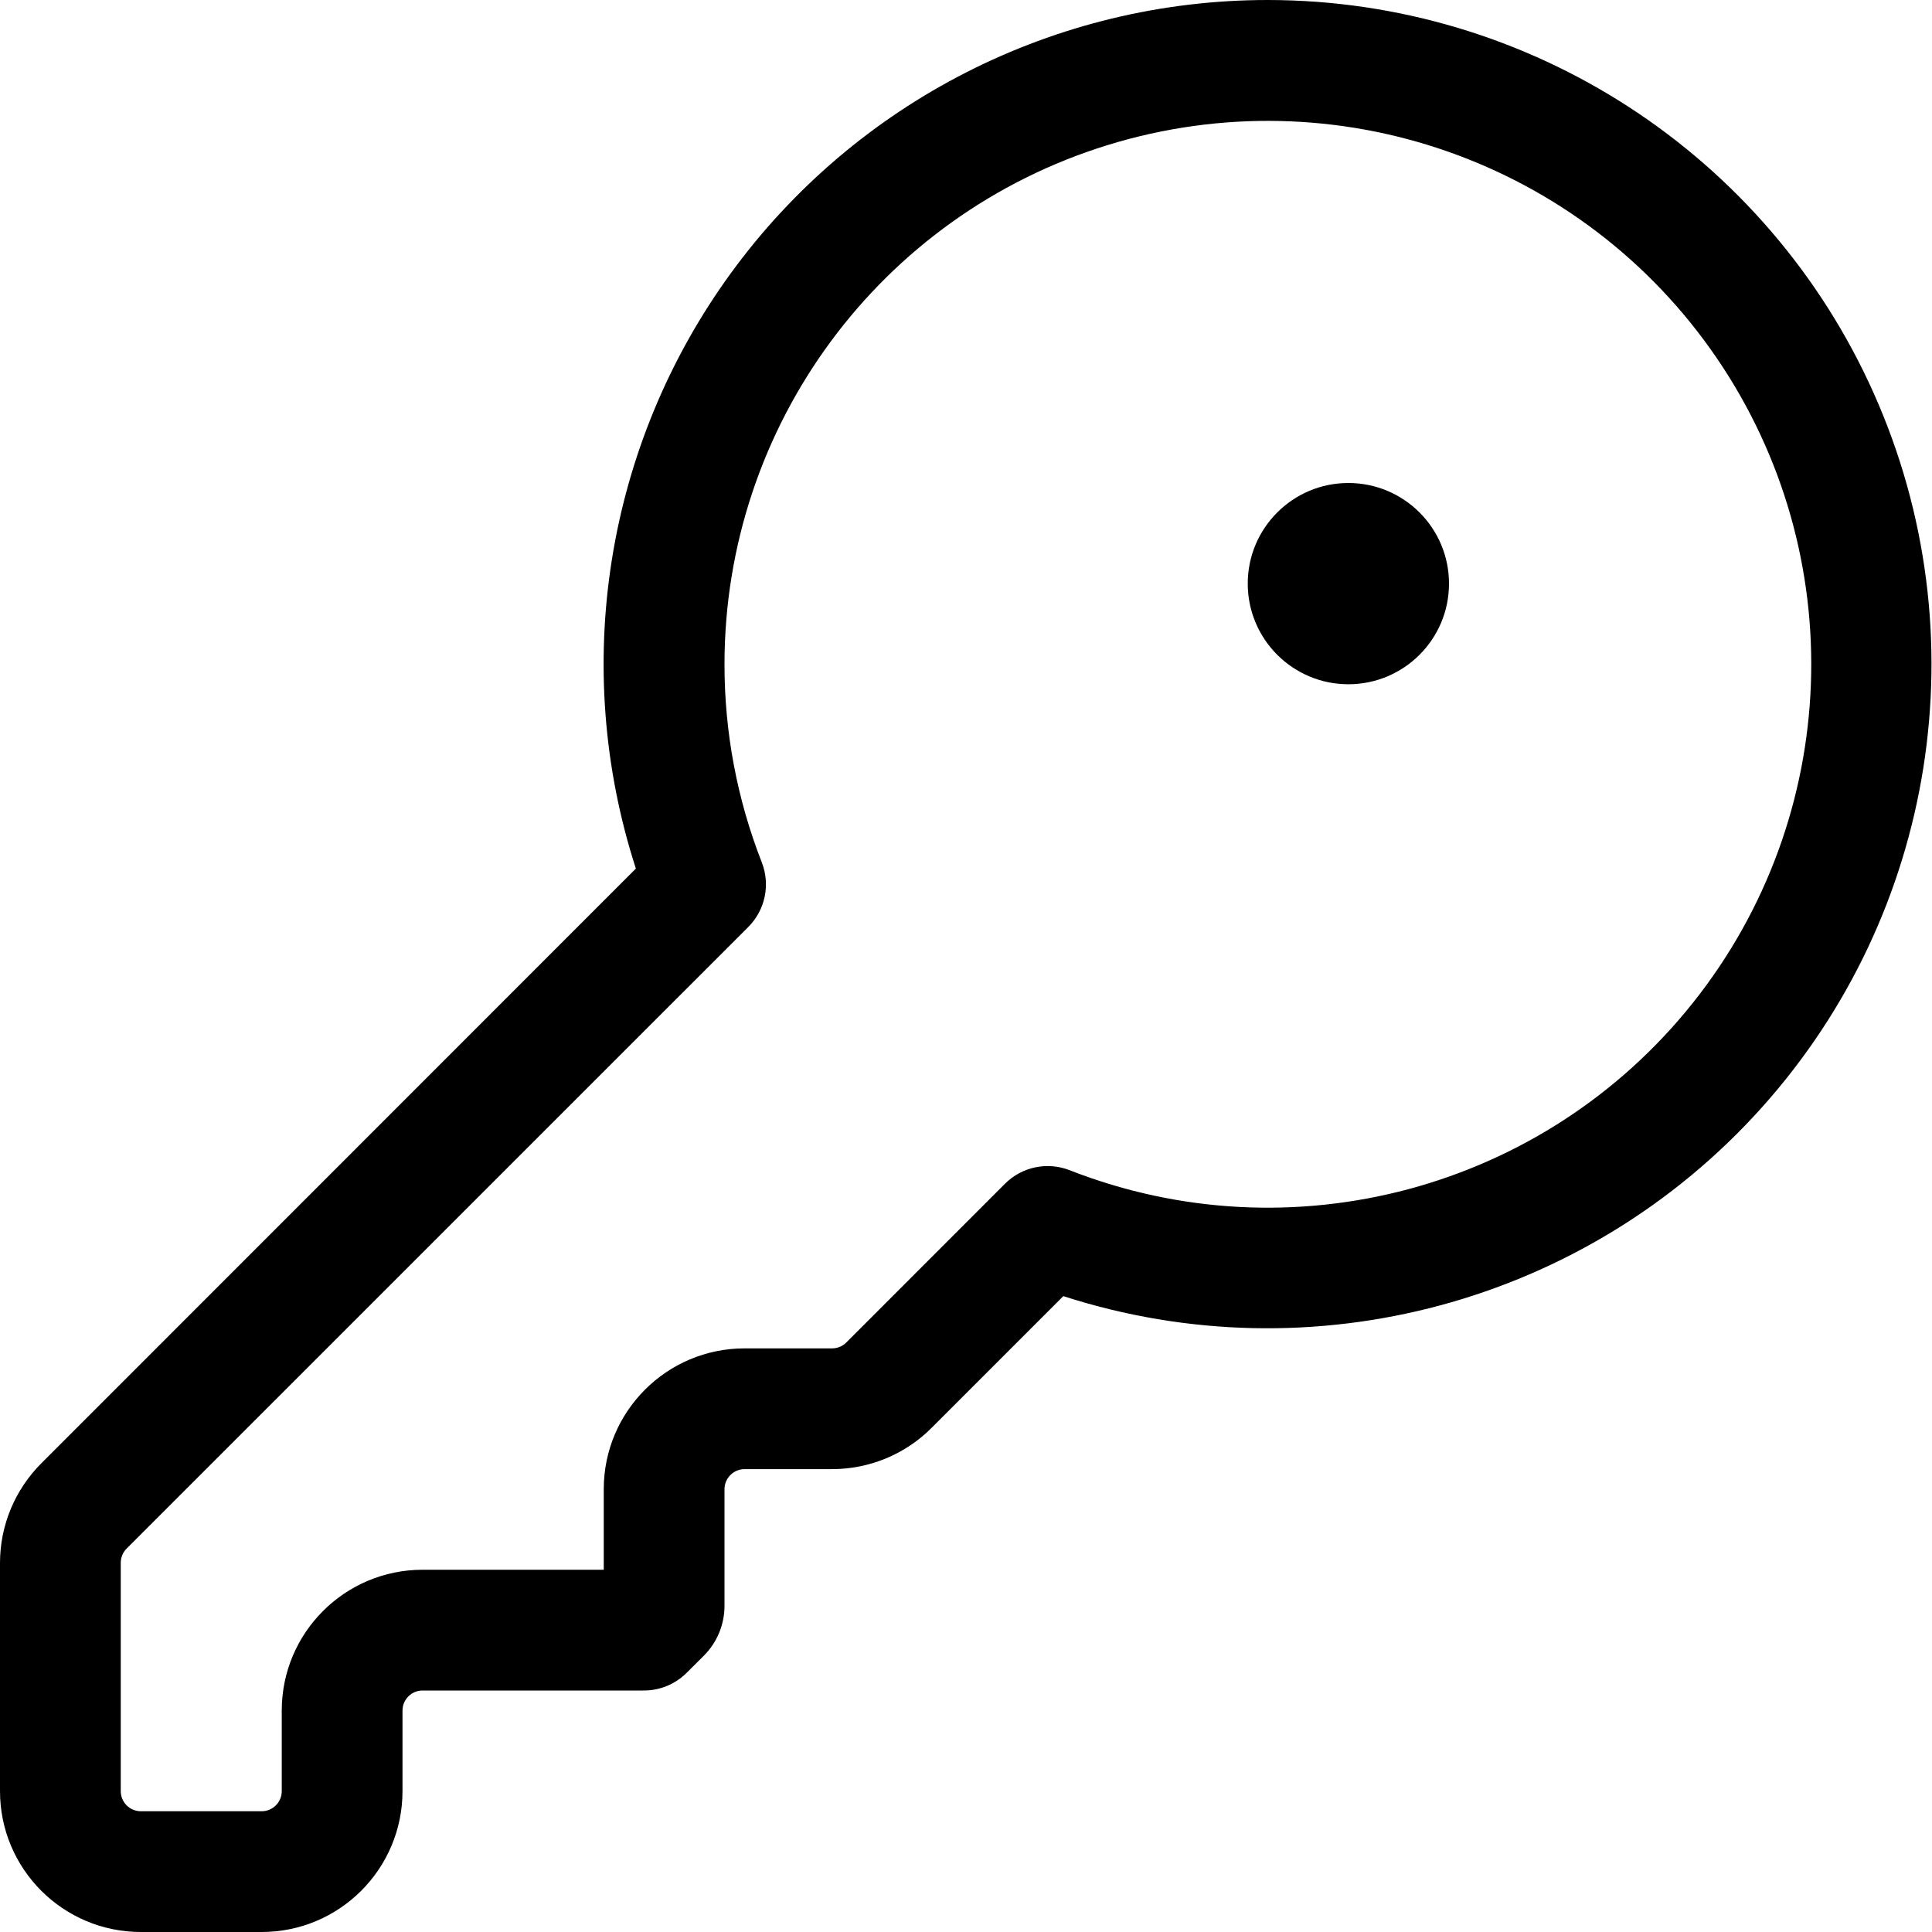
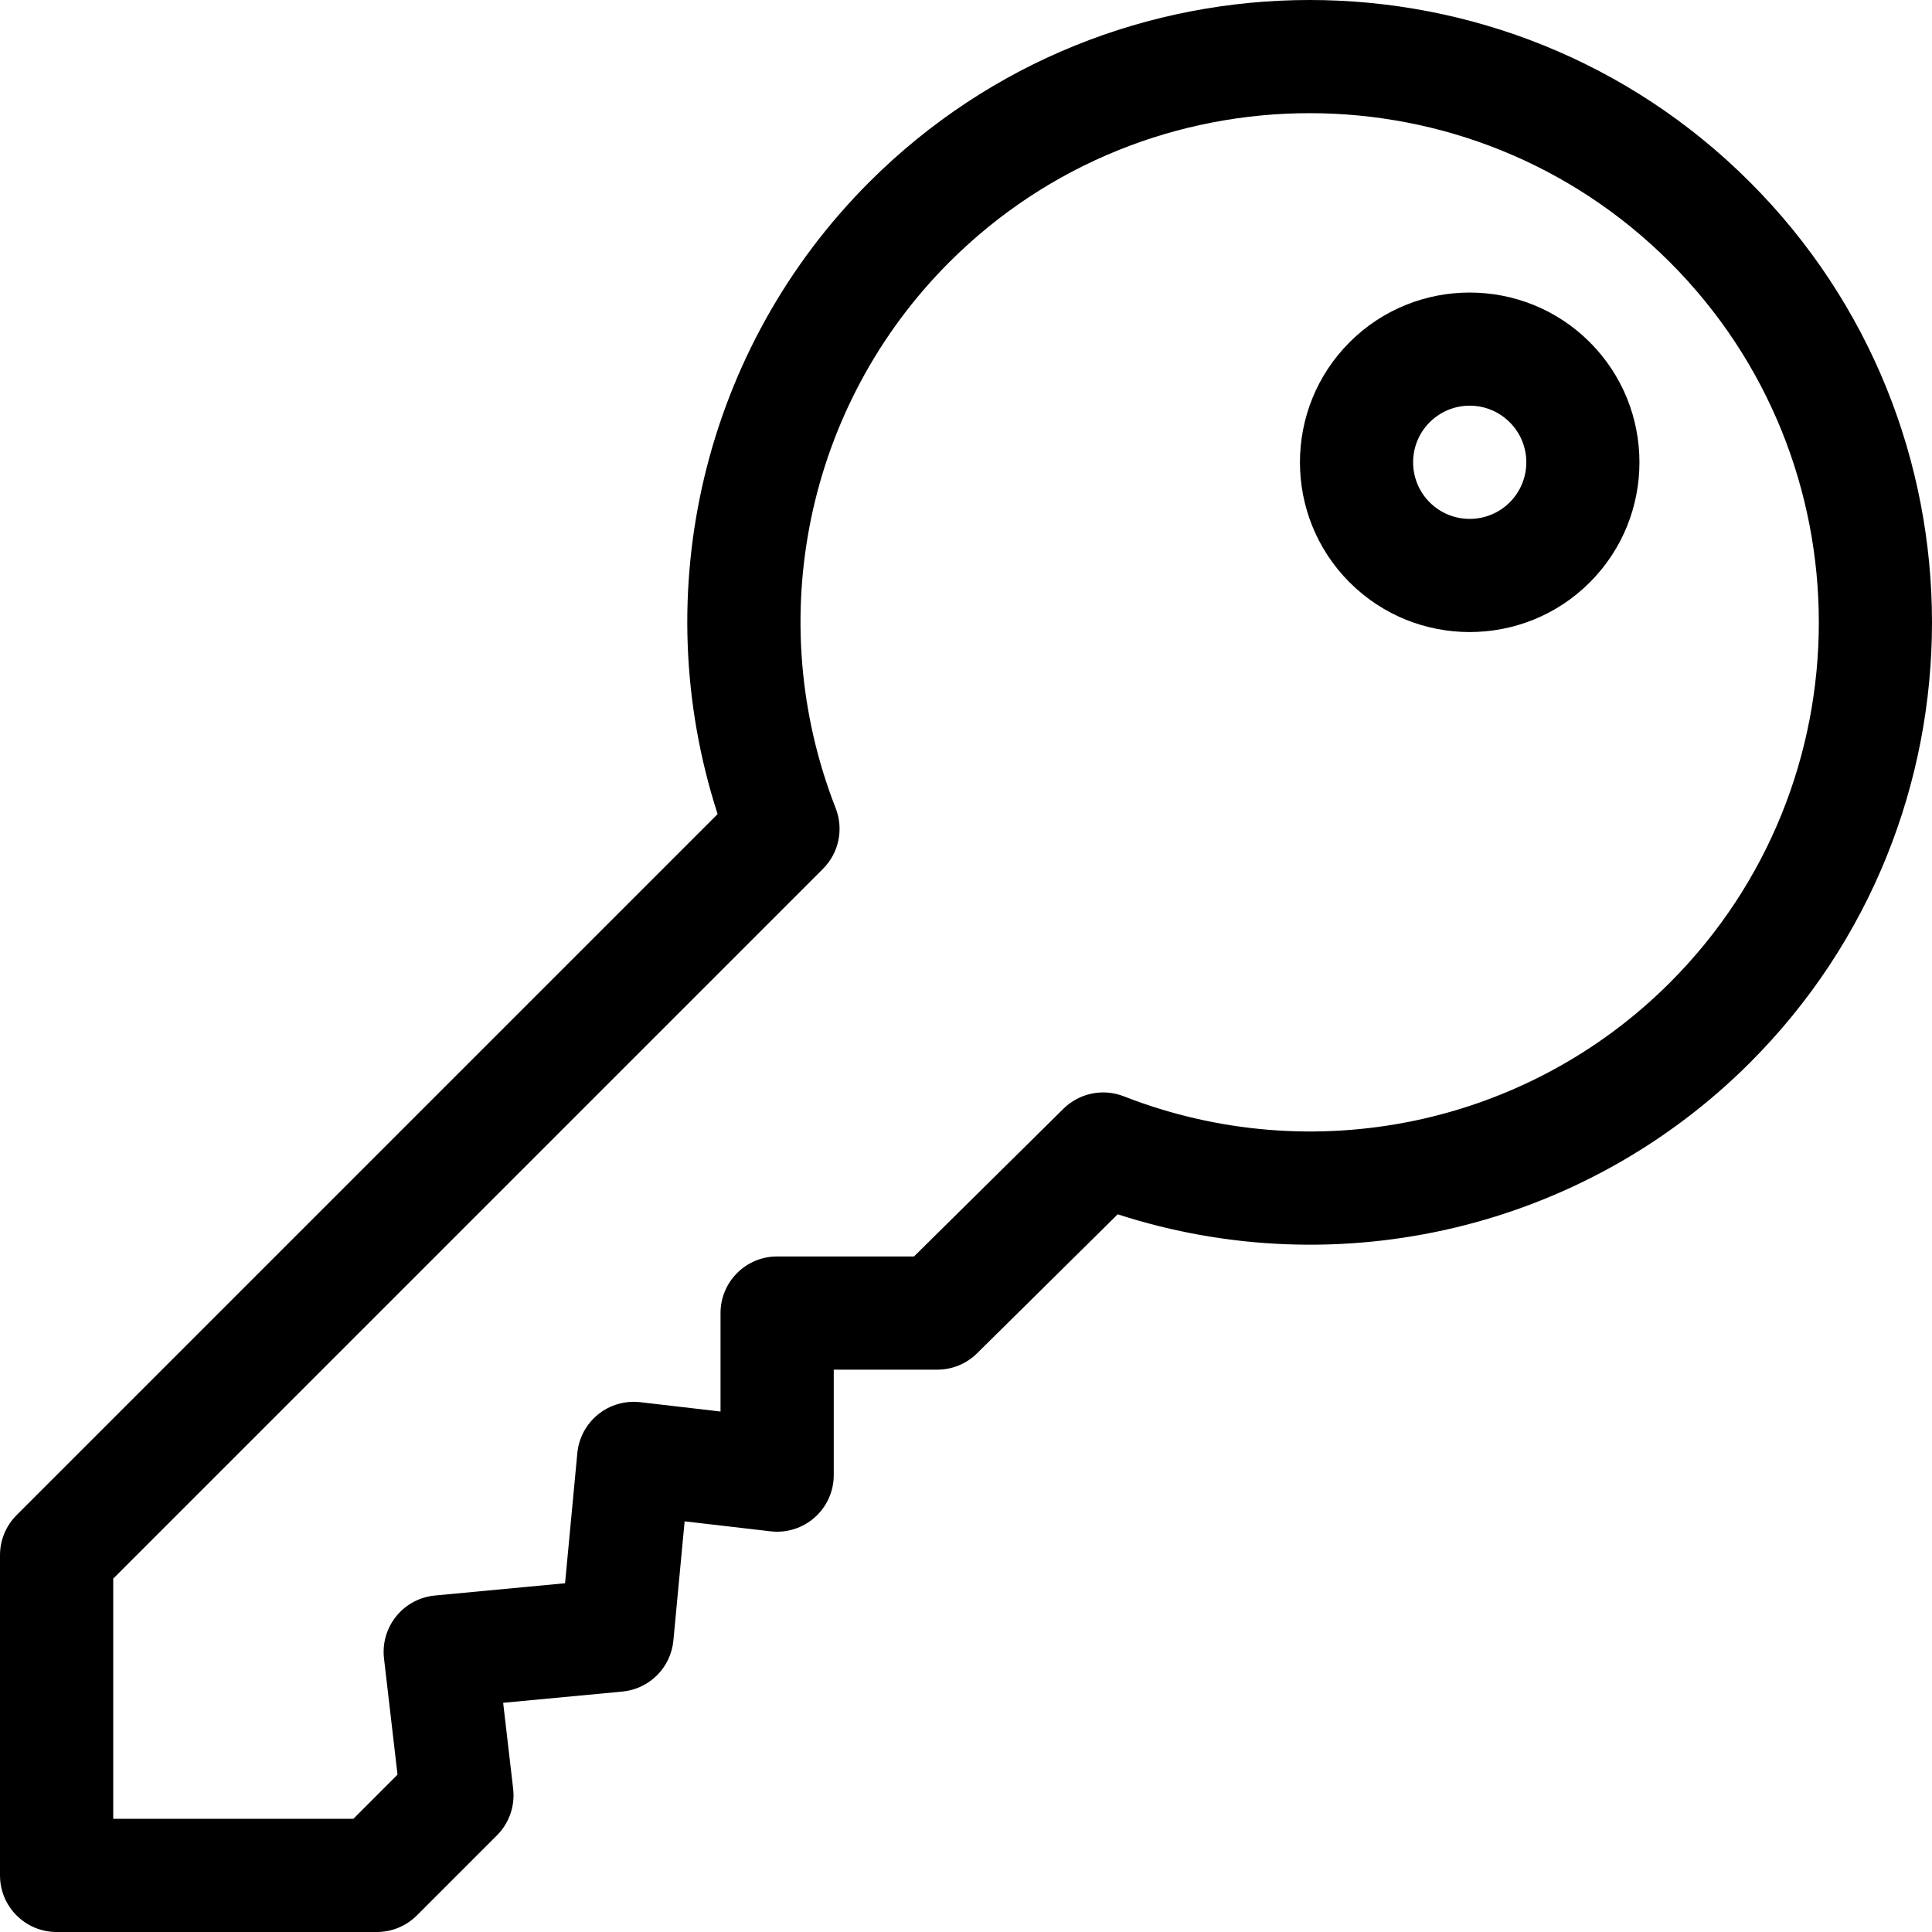
- <svg xmlns="http://www.w3.org/2000/svg" viewBox="0 0 24 24" width="24" height="24" fill="currentColor">
-   <path d="M16.75 8.5a1.25 1.25 0 100-2.5 1.25 1.25 0 000 2.5z" />
-   <path fill-rule="evenodd" d="M15.75 0a8.25 8.25 0 00-7.851 10.79L.513 18.178A1.75 1.75 0 000 19.414v2.836C0 23.217.784 24 1.75 24h1.5A1.75 1.75 0 005 22.25v-1a.25.25 0 01.25-.25h2.735a.75.75 0 00.545-.22l.214-.213A.875.875 0 009 19.948V18.5a.25.25 0 01.25-.25h1.086c.464 0 .91-.184 1.237-.513l1.636-1.636A8.25 8.25 0 1015.75 0zM9 8.25a6.75 6.75 0 114.288 6.287.75.75 0 00-.804.168l-1.971 1.972a.25.25 0 01-.177.073H9.25A1.75 1.75 0 007.5 18.5v1H5.25a1.75 1.75 0 00-1.75 1.75v1a.25.25 0 01-.25.25h-1.5a.25.25 0 01-.25-.25v-2.836a.25.25 0 01.073-.177l7.722-7.721a.75.75 0 00.168-.804A6.73 6.73 0 019 8.25z" />
+ <svg xmlns="http://www.w3.org/2000/svg" version="1.1" id="Capa_1" x="0px" y="0px" viewBox="0 0 512 512" style="enable-background:new 0 0 512 512;" xml:space="preserve" fill="currentColor">
+   <g>
+     <g>
+       <path d="M463.743,48.257c-64.343-64.343-169.037-64.342-233.38,0c-43.946,43.946-59.206,108.725-40.185,167.483L4.395,401.524    C1.581,404.337,0,408.153,0,412.132v84.866C0,505.284,6.717,512,15.002,512h84.866c3.98,0,7.794-1.581,10.609-4.395l21.22-21.22    c3.241-3.242,4.823-7.787,4.293-12.341l-2.648-22.783l31.584-2.977c7.172-0.676,12.852-6.355,13.528-13.527l2.979-31.588    l22.785,2.648c4.254,0.497,8.512-0.851,11.71-3.698c3.196-2.846,5.025-6.923,5.025-11.204v-27.938h27.43    c3.949,0,7.738-1.557,10.547-4.333l37.272-36.842c58.772,19.051,123.583,3.794,167.542-40.166    C528.085,217.294,528.085,112.599,463.743,48.257z M442.527,260.421c-37.866,37.865-94.666,49.684-144.703,30.114    c-5.522-2.159-11.796-0.865-16.011,3.302l-39.593,39.136H205.95c-8.285,0-15.002,6.717-15.002,15.002v26.093l-21.28-2.473    c-4.009-0.465-8.035,0.703-11.172,3.241c-3.136,2.539-5.118,6.234-5.497,10.252l-3.253,34.489l-34.486,3.25    c-4.018,0.379-7.713,2.36-10.253,5.497c-2.539,3.136-3.708,7.164-3.242,11.172l3.582,30.804l-11.694,11.697h-63.65v-63.649    l188.097-188.097c4.214-4.214,5.535-10.523,3.364-16.073c-19.572-50.038-7.751-106.836,30.114-144.703    c52.646-52.644,138.304-52.644,190.948,0C495.17,122.118,495.17,207.777,442.527,260.421z" />
+     </g>
+   </g>
+   <g>
+     <g>
+       <path d="M421.309,90.69c-17.548-17.549-46.102-17.548-63.649,0c-17.548,17.548-17.548,46.101,0,63.649    c17.547,17.548,46.101,17.55,63.649,0C438.857,136.791,438.857,108.238,421.309,90.69z M400.093,133.123    c-5.849,5.849-15.366,5.85-21.216,0c-5.849-5.849-5.849-15.366,0-21.216c5.865-5.864,15.352-5.864,21.216,0    C405.957,117.771,405.956,127.259,400.093,133.123z" />
+     </g>
+   </g>
</svg>
